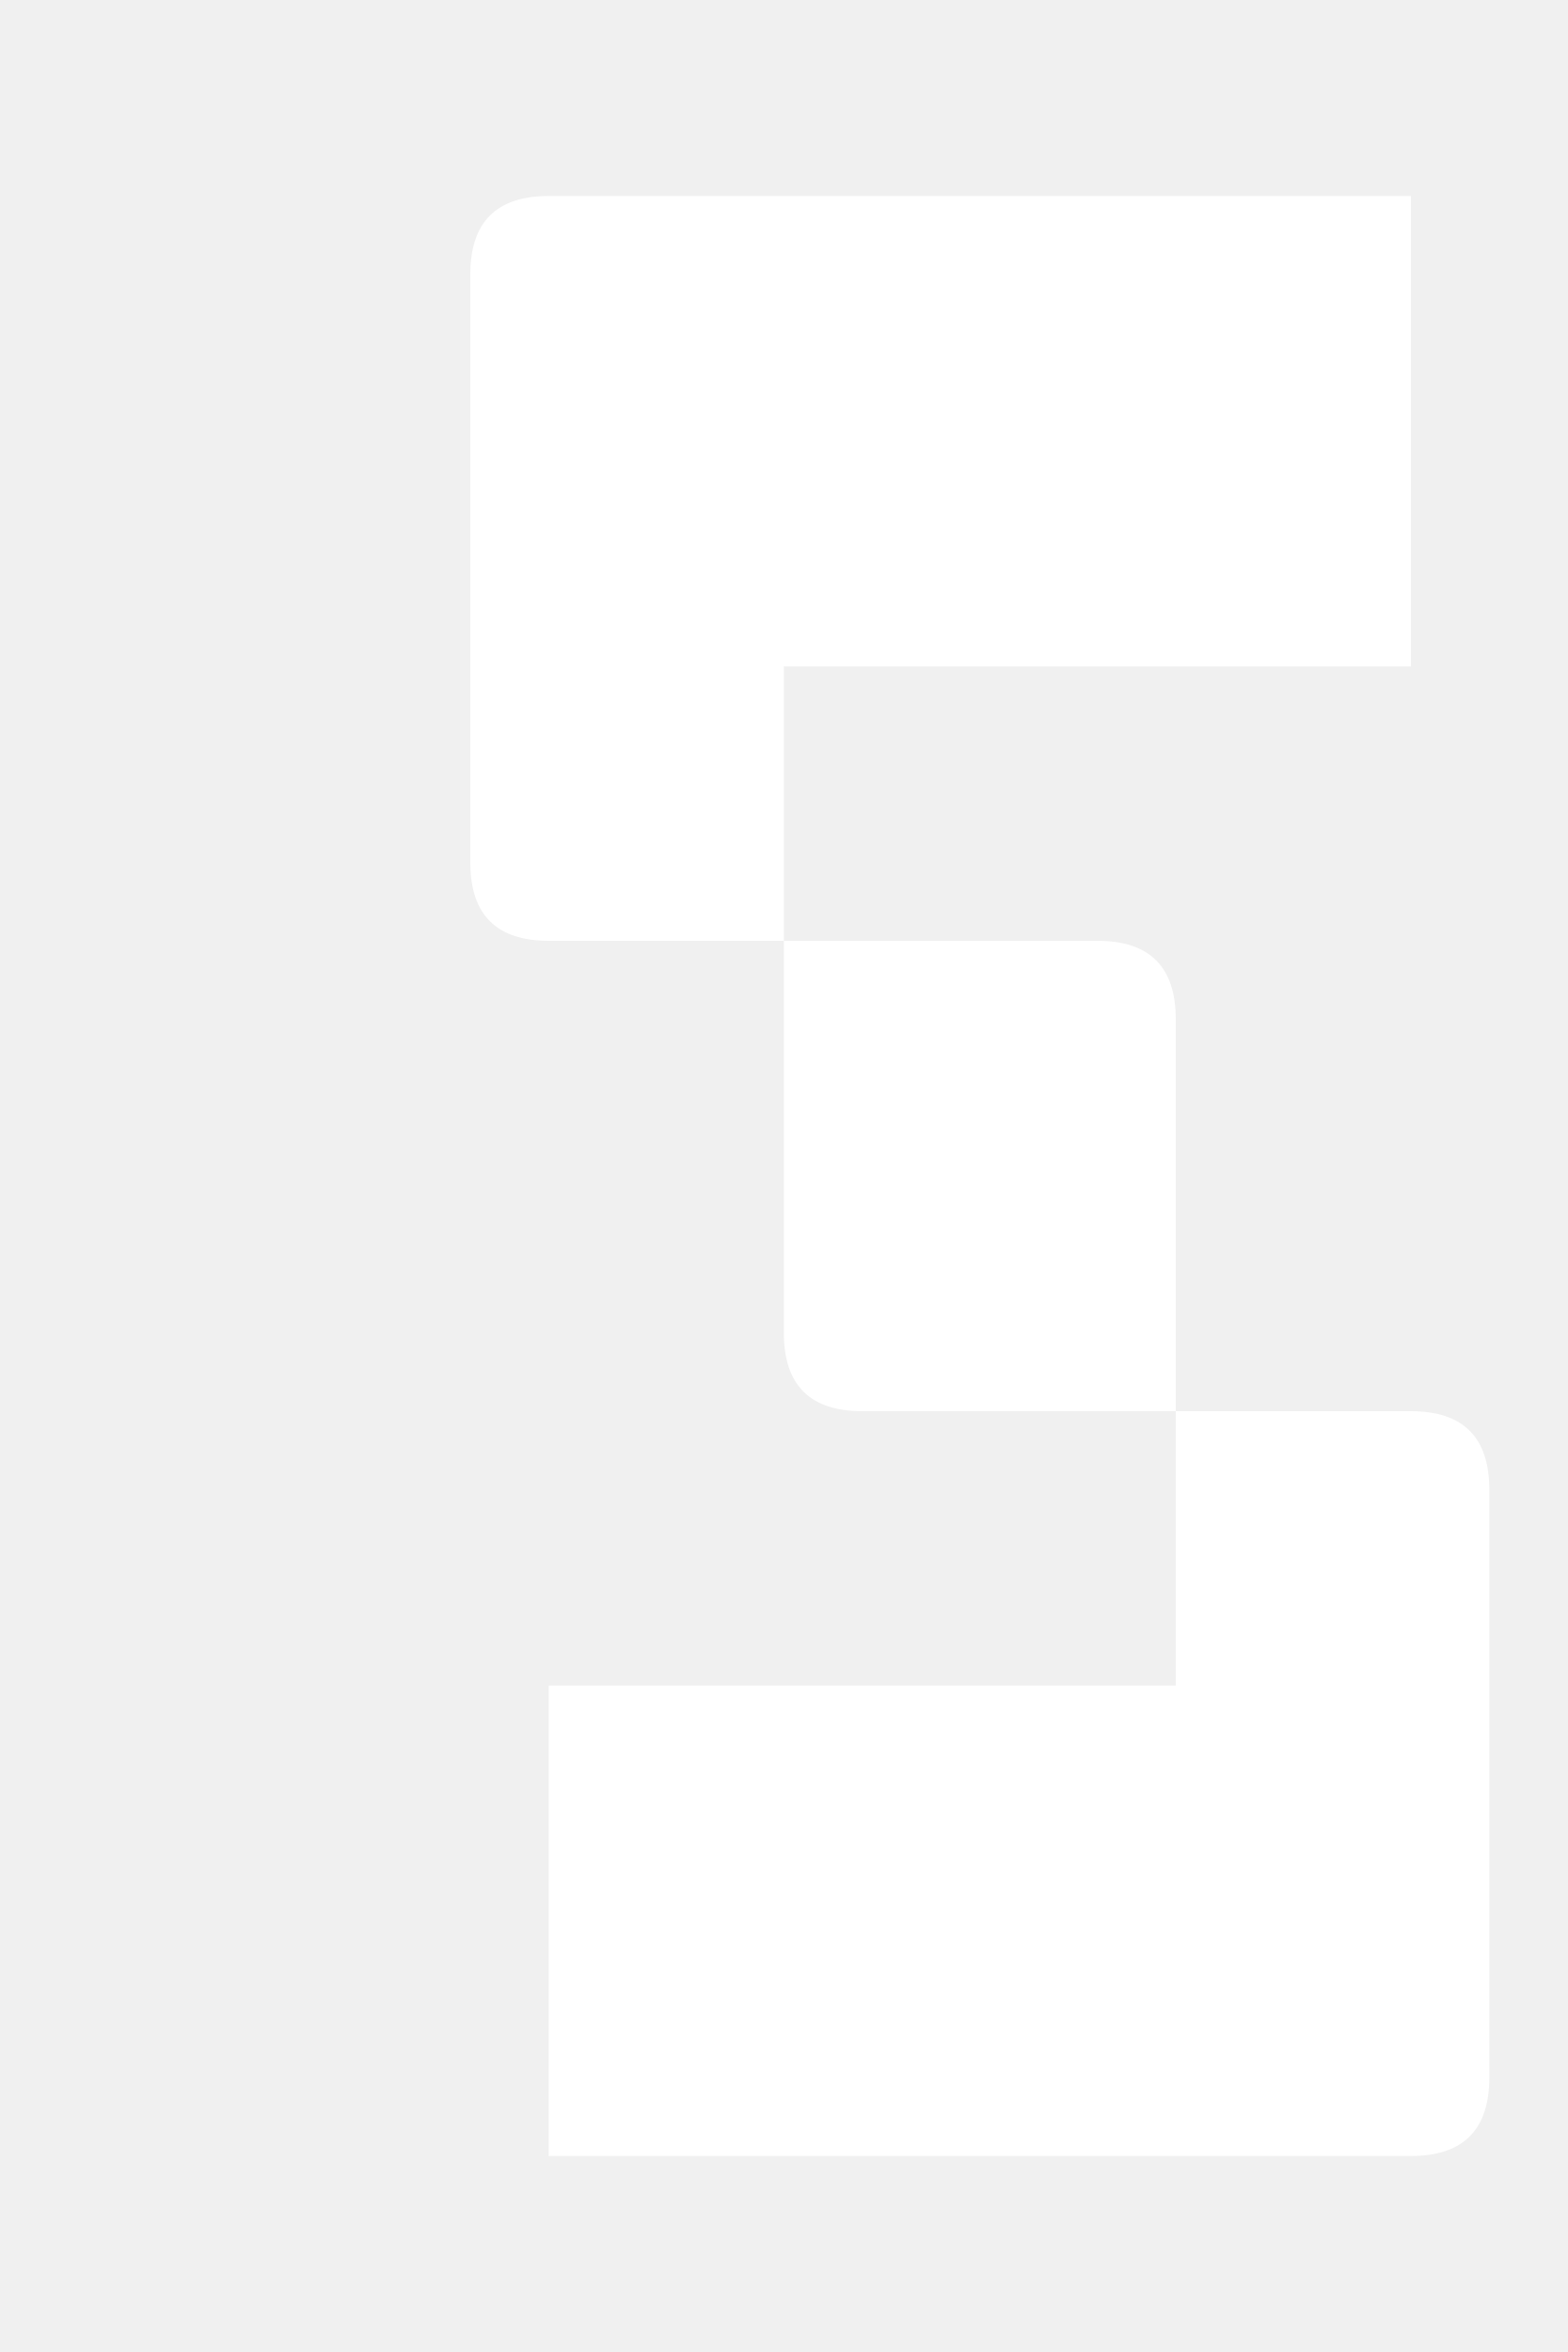
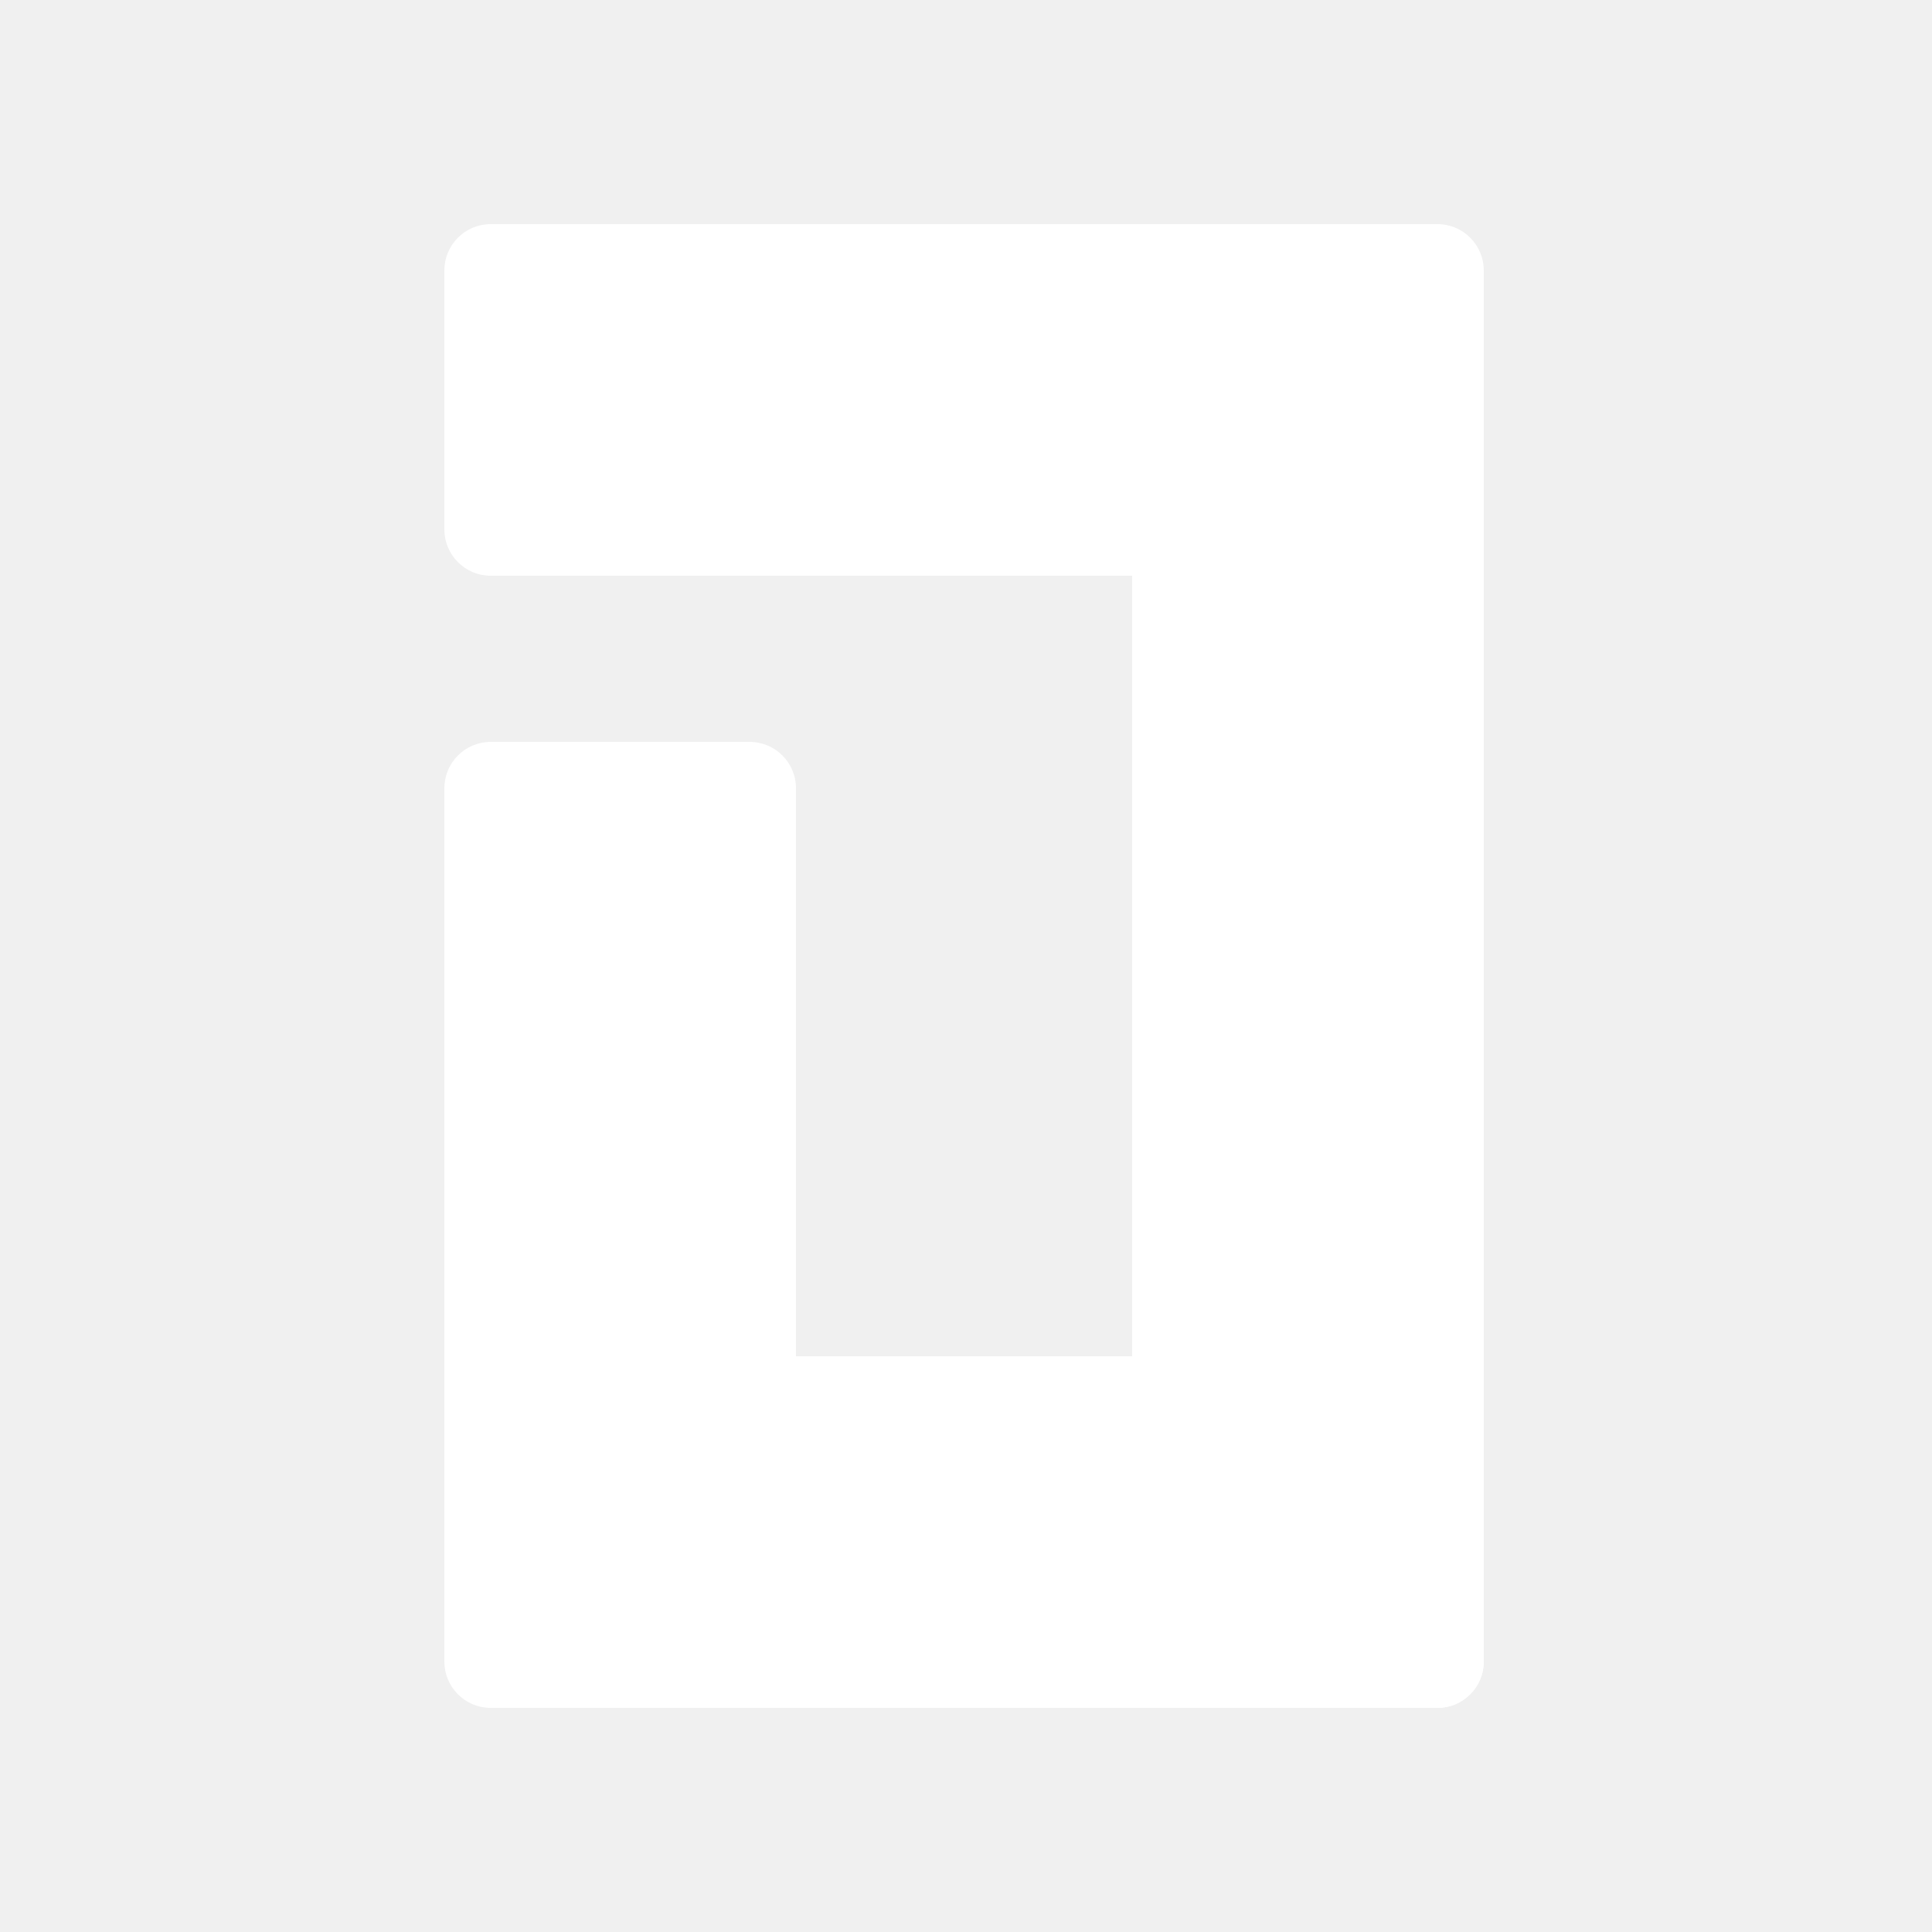
- <svg xmlns="http://www.w3.org/2000/svg" width="400" height="600" viewBox="0 0 400 600" fill="none">
-   <path d="M 120 70            Q 120 50, 140 50            L 360 50            L 360 170            L 200 170            L 200 340            Q 200 360, 220 360            L 360 360            Q 380 360, 380 380            L 380 530            Q 380 550, 360 550            L 140 550            L 140 430            L 300 430            L 300 260            Q 300 240, 280 240            L 140 240            Q 120 240, 120 220            L 120 70            Z" fill="#ffffff" />
+ <svg xmlns="http://www.w3.org/2000/svg" width="500" height="500" viewBox="0 0 500 500" fill="none">
+   <rect x="115" y="58" width="269" height="91" rx="12" fill="white" />
+   <rect x="134" y="351" width="250" height="91" rx="12" fill="white" />
+   <rect x="293" y="442" width="318" height="91" rx="12" transform="rotate(-90 293 442)" fill="white" />
+   <rect x="115" y="442" width="250" height="91" rx="12" transform="rotate(-90 115 442)" fill="white" />
</svg>
